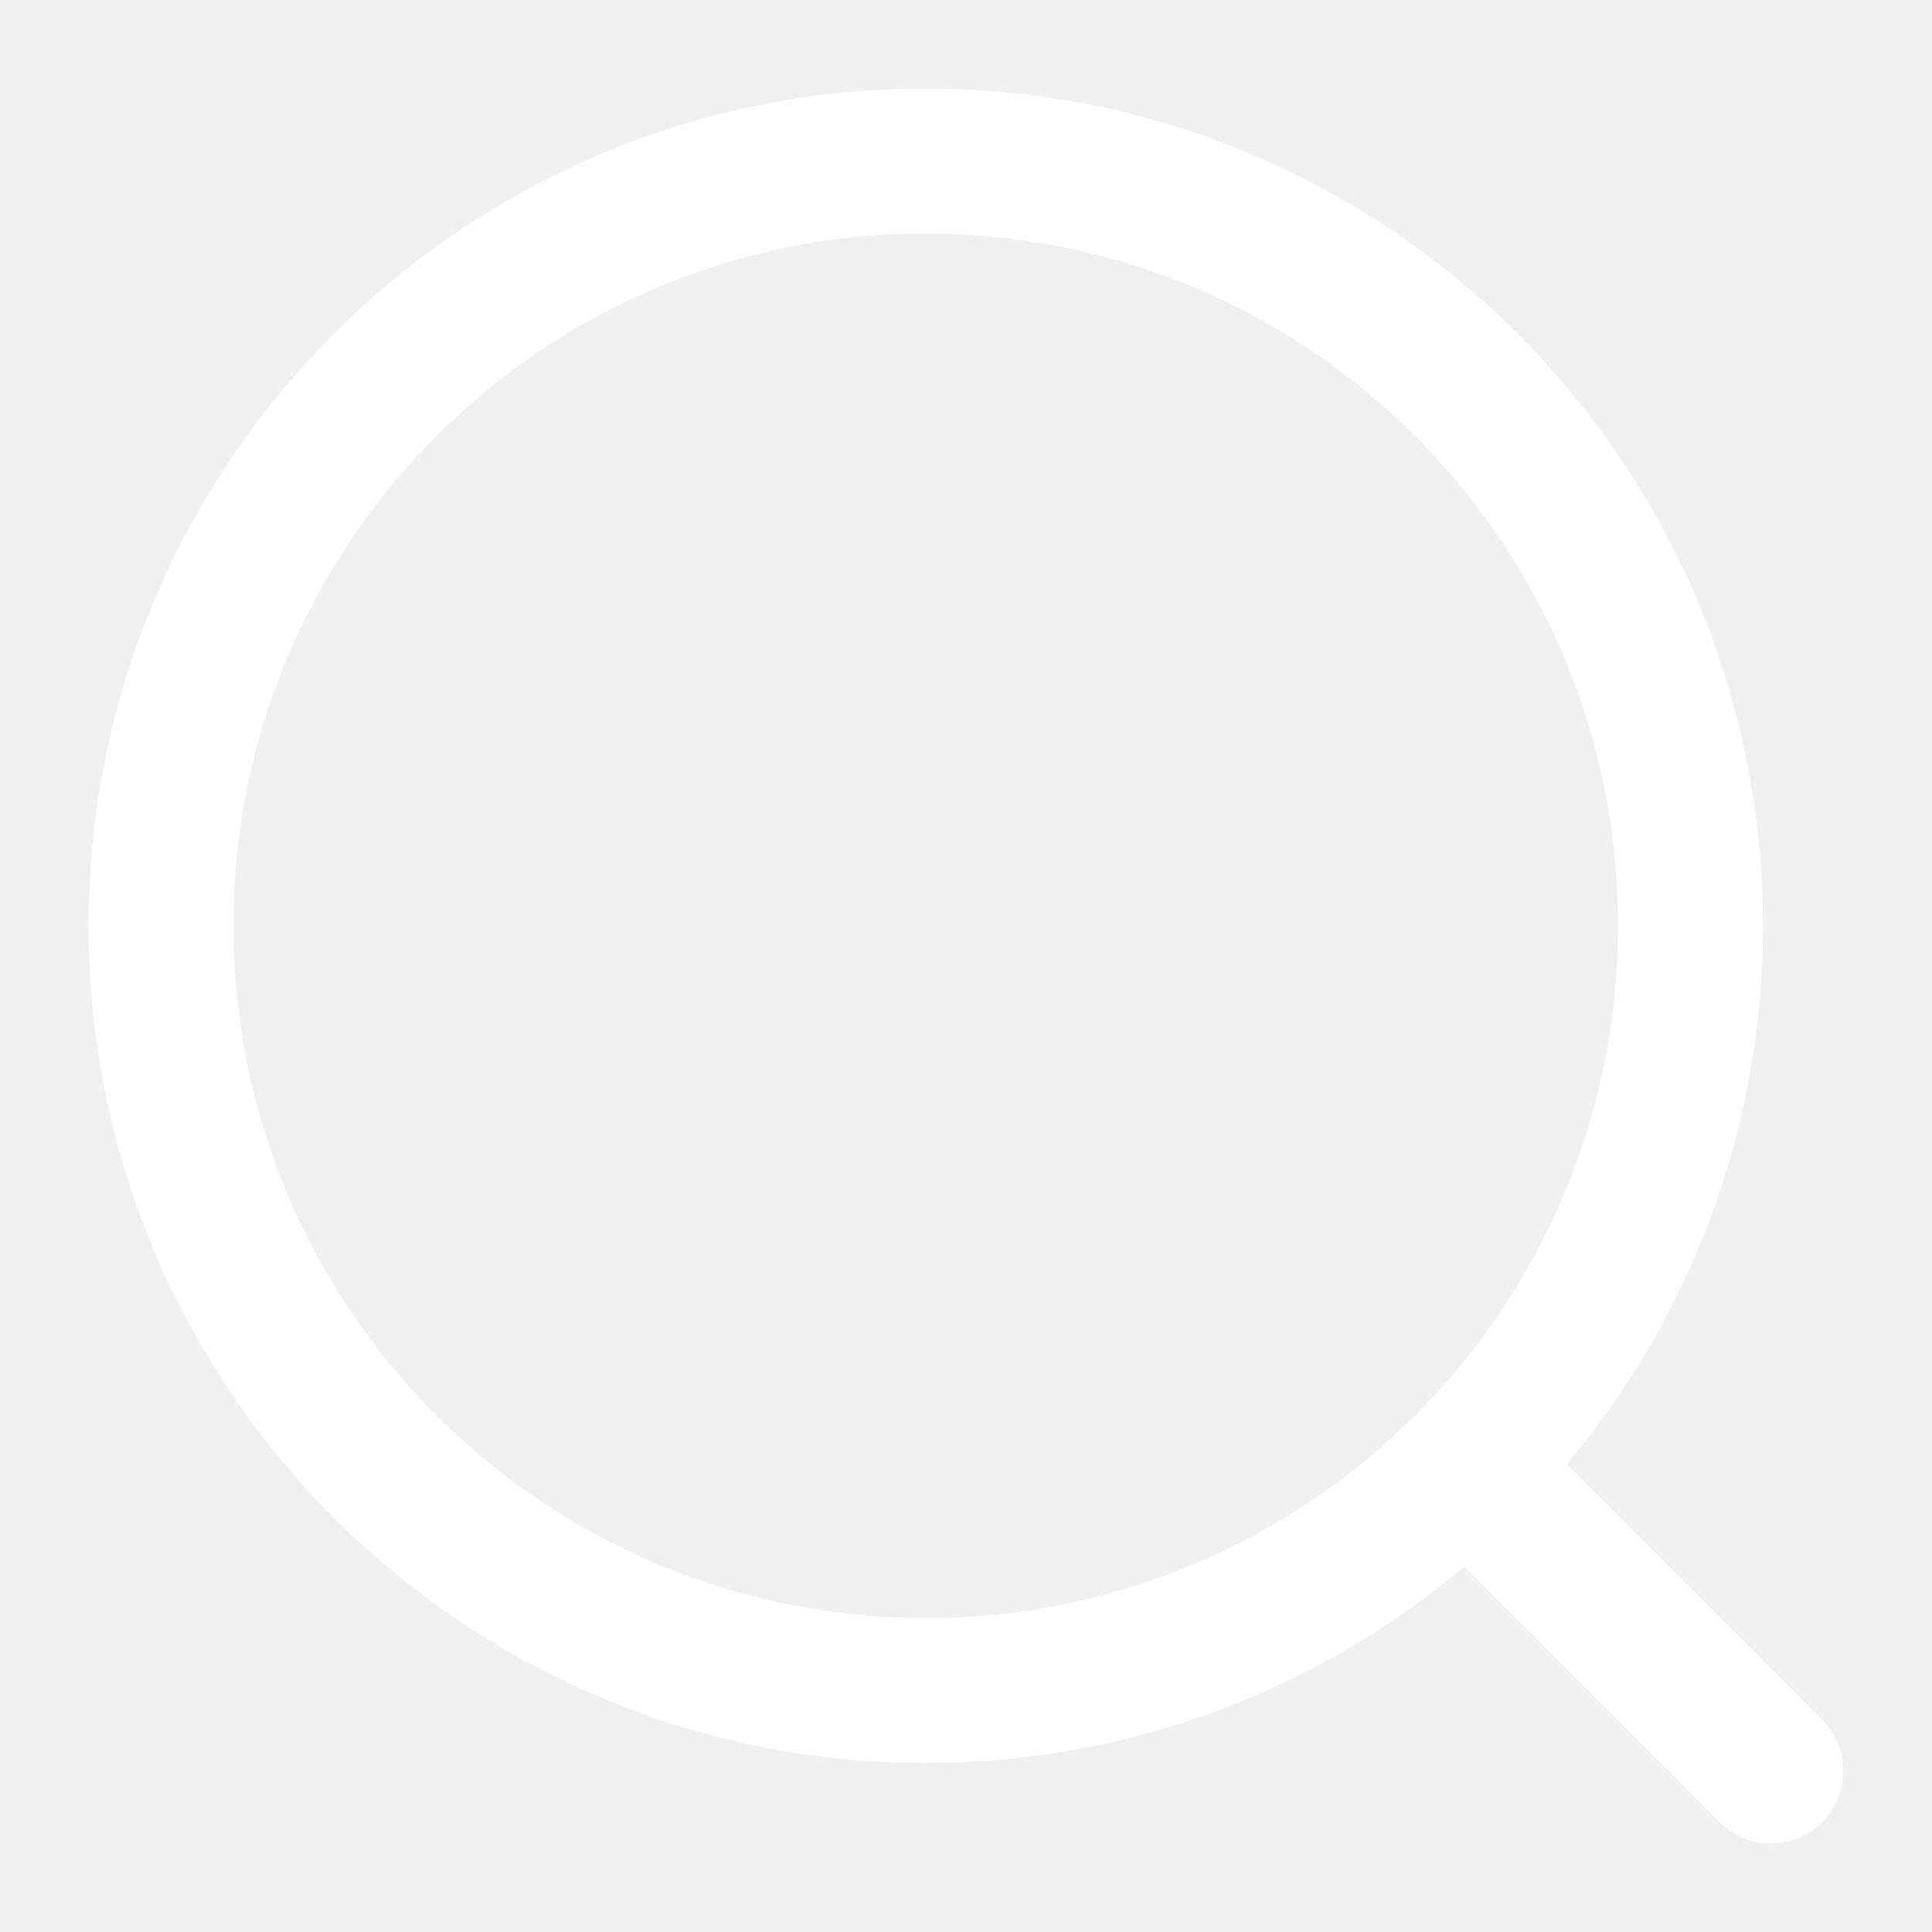
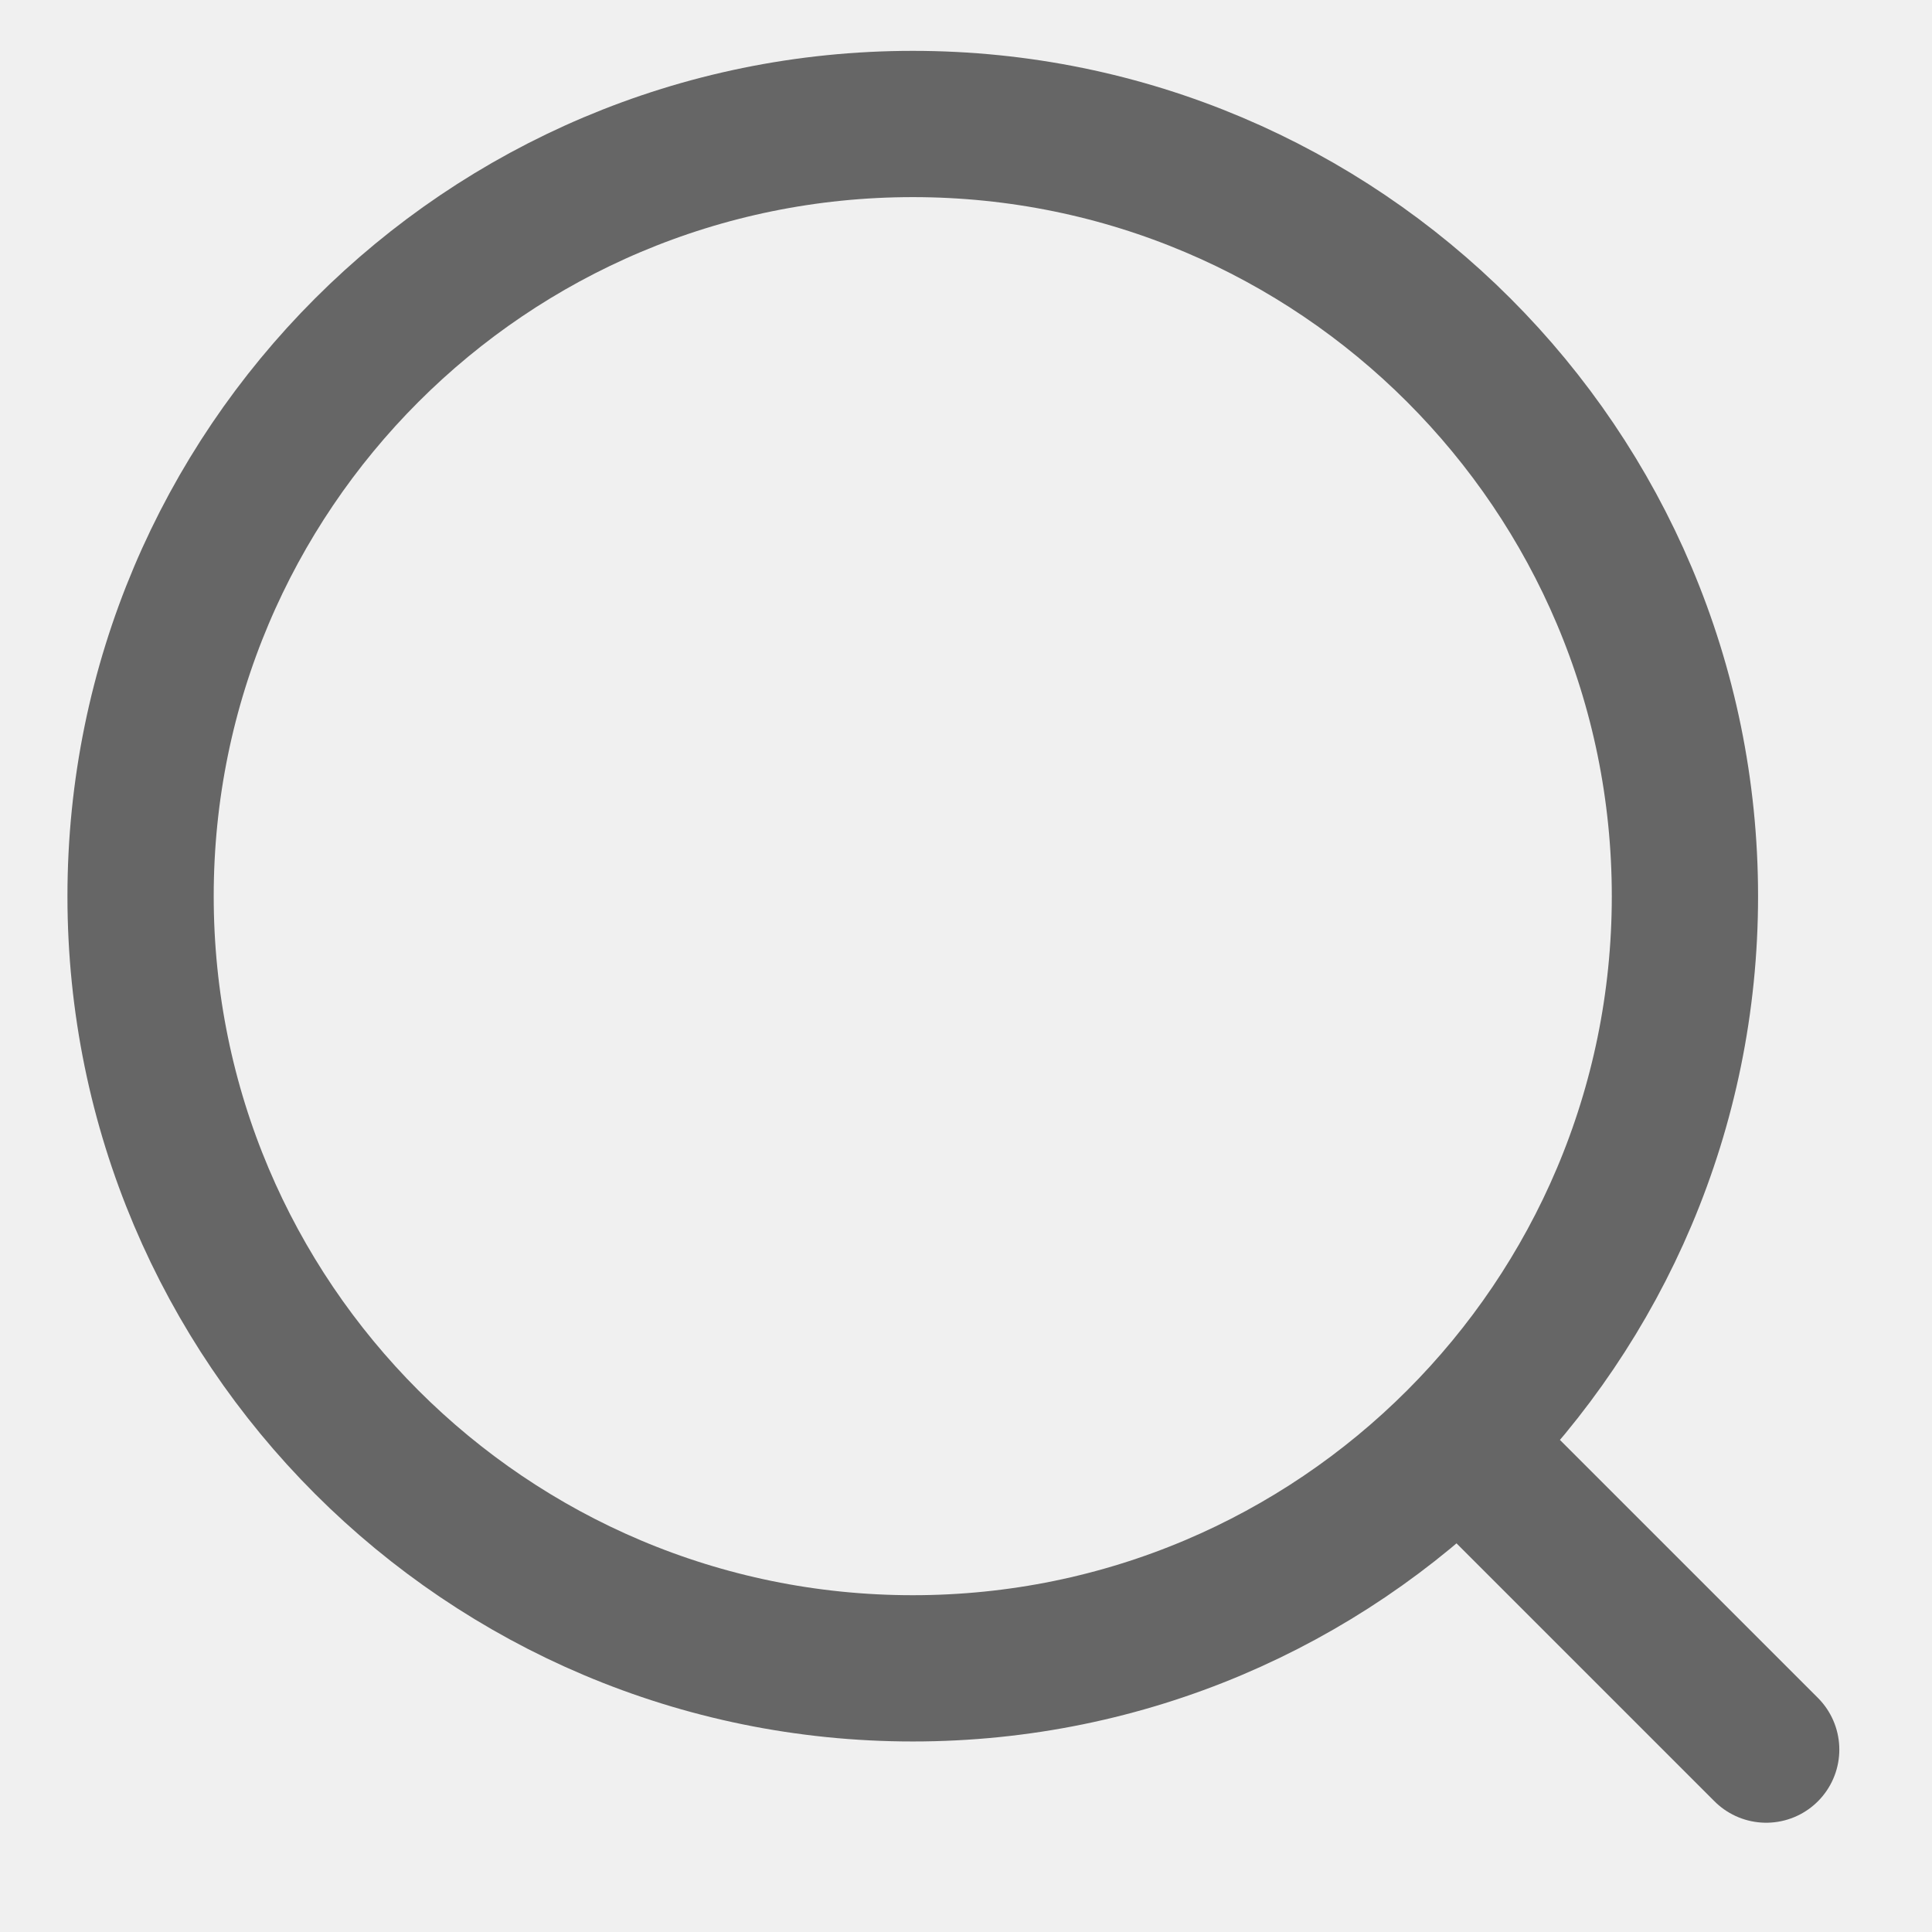
- <svg xmlns="http://www.w3.org/2000/svg" width="20" height="20" viewBox="0 0 20 20" fill="none">
-   <path d="M15.417 15.416L18.333 18.333M17.5 9.583C17.5 5.211 13.956 1.667 9.583 1.667C5.211 1.667 1.667 5.211 1.667 9.583C1.667 13.955 5.211 17.5 9.583 17.5C13.956 17.5 17.5 13.955 17.5 9.583Z" stroke="white" stroke-width="1.5" stroke-linecap="round" stroke-linejoin="round" />
+ <svg xmlns="http://www.w3.org/2000/svg" width="17" height="17" viewBox="0 0 17 17" fill="none">
+   <path d="M13.038 12.892L15.541 15.395M14.826 7.886C14.826 4.133 11.784 1.091 8.032 1.091C4.279 1.091 1.237 4.133 1.237 7.886C1.237 11.638 4.279 14.68 8.032 14.68C11.784 14.68 14.826 11.638 14.826 7.886Z" stroke="#666666" stroke-width="1.287" stroke-linecap="round" stroke-linejoin="round" />
</svg>
